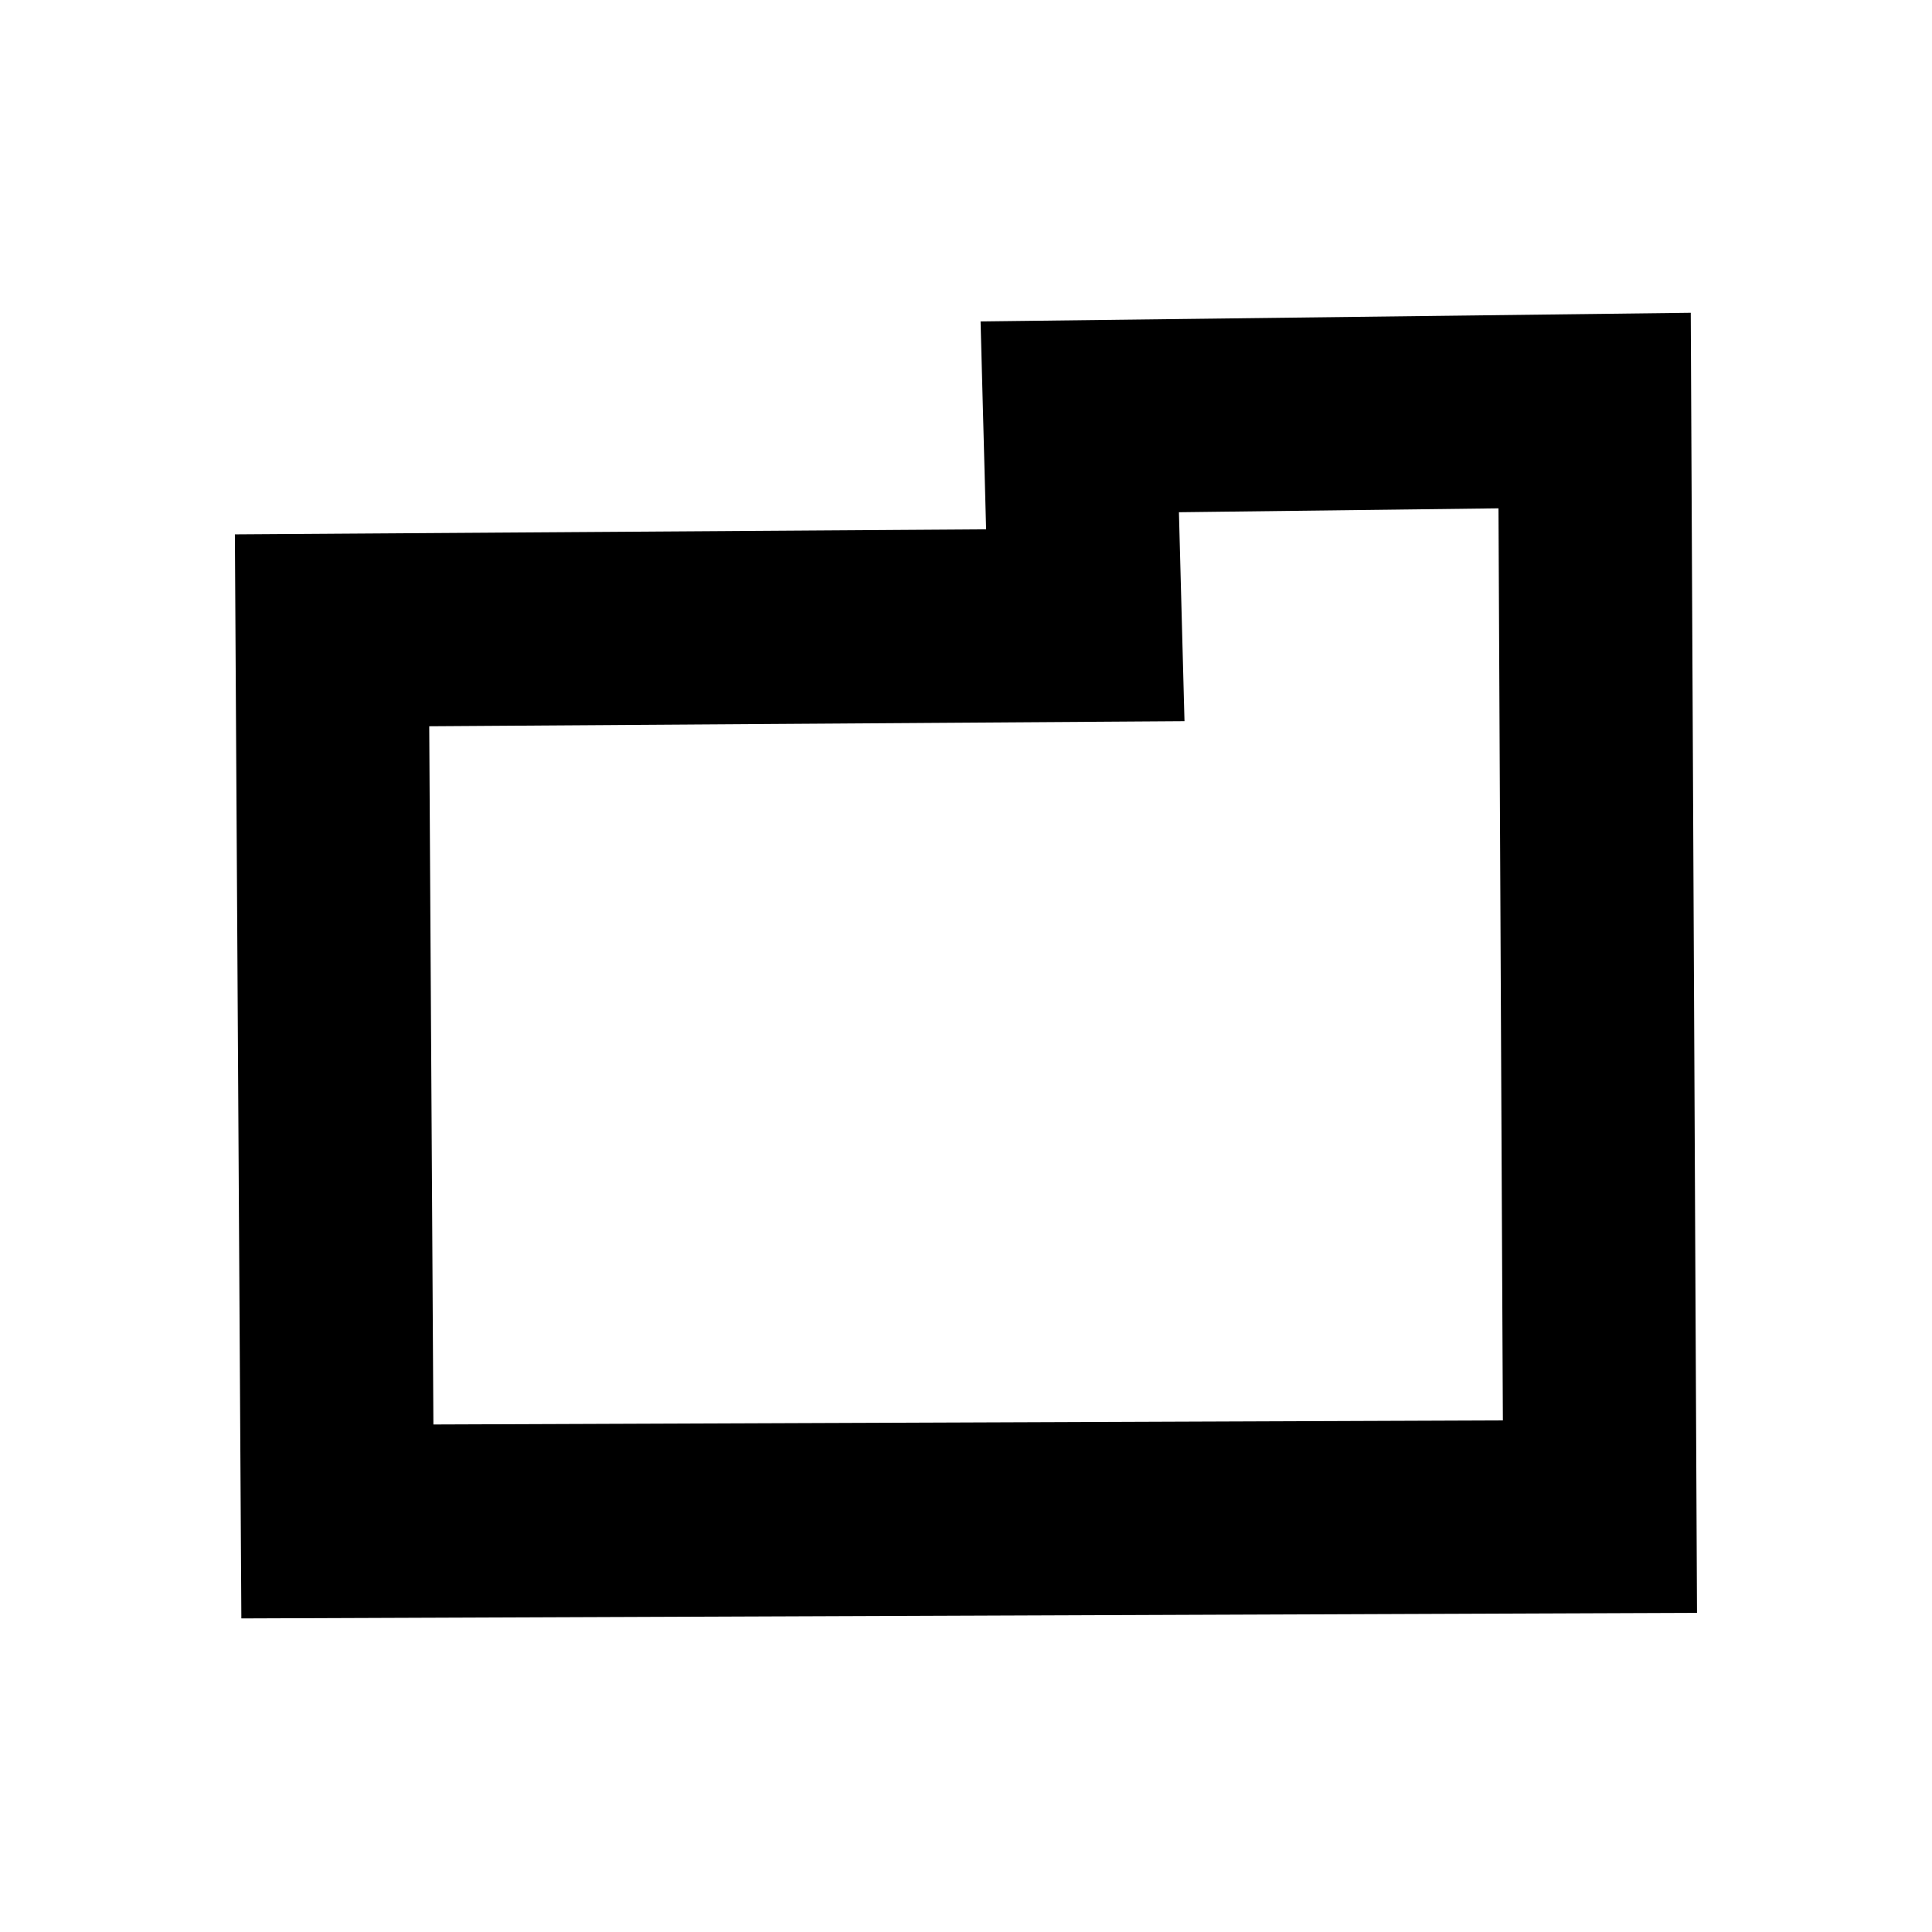
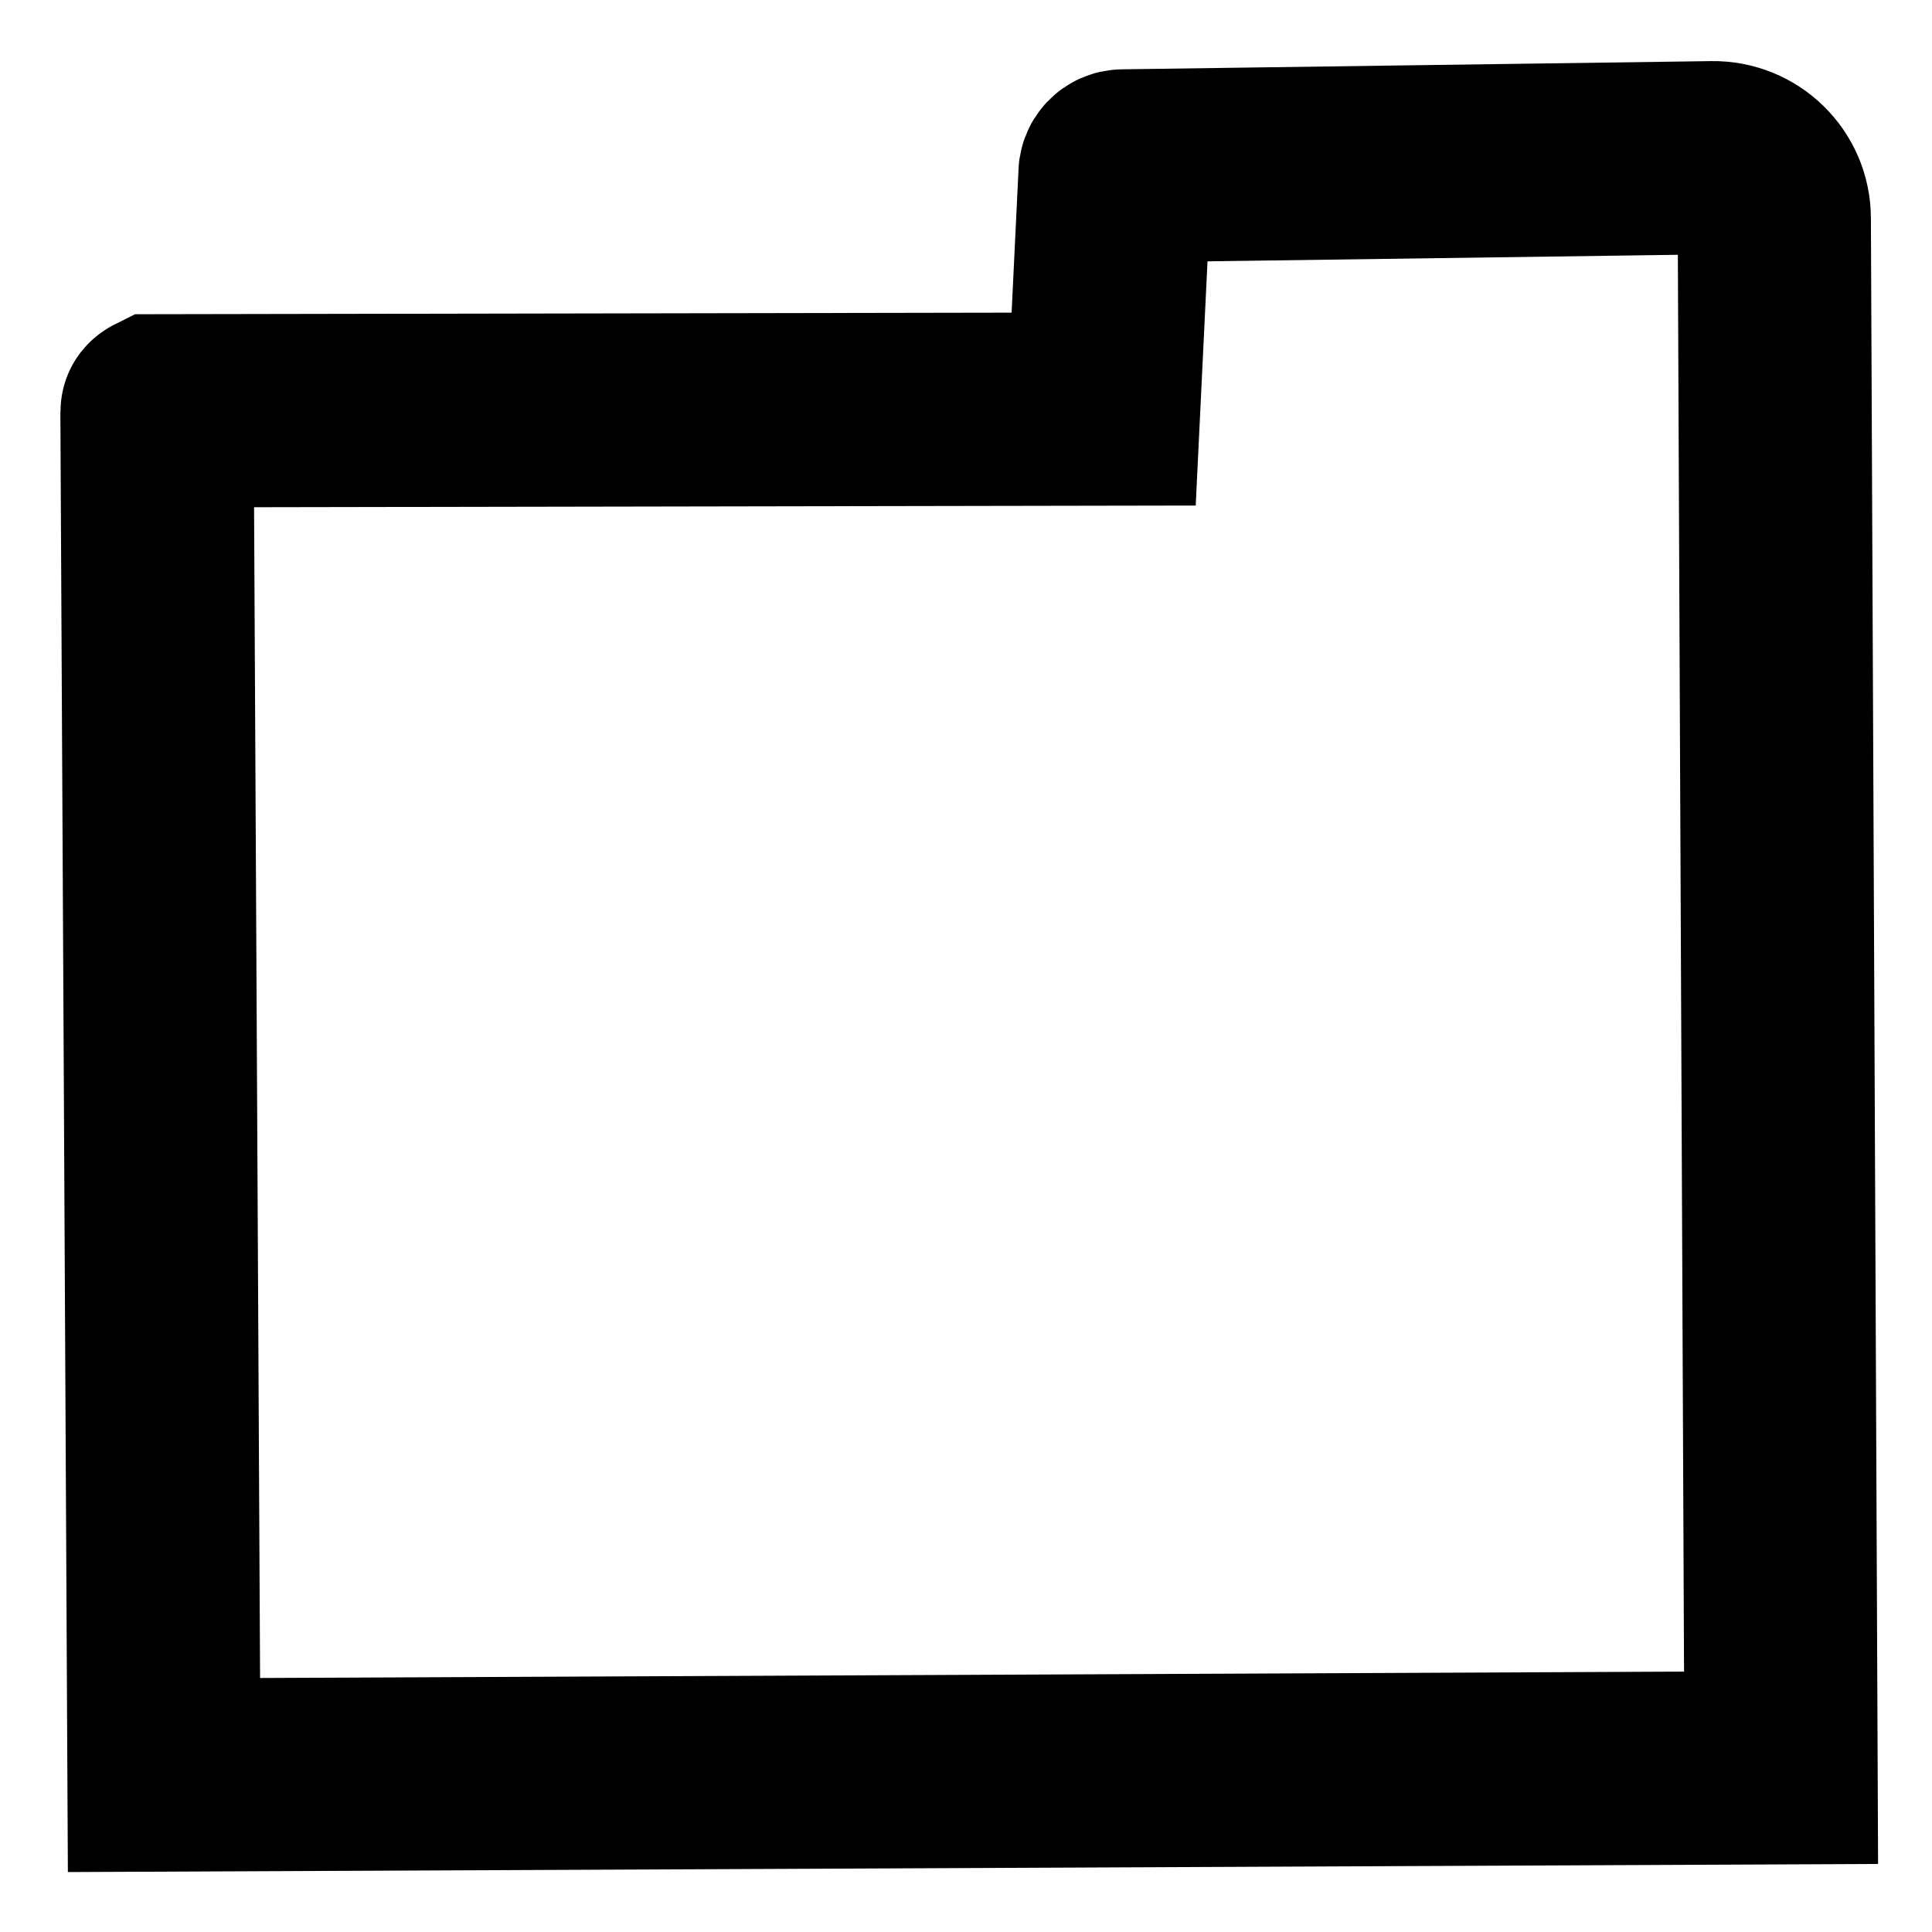
<svg xmlns="http://www.w3.org/2000/svg" id="Layer_3" viewBox="0 0 80 80">
  <defs>
    <style>.cls-1{fill:none;stroke:#000;stroke-miterlimit:10;stroke-width:8px;}</style>
  </defs>
-   <polygon class="cls-1" points="13.75 26.1 13.97 63 66.25 62.8 66.03 17 44.71 17.26 44.94 25.89 13.75 26.1" />
+   <path class="cls-1" d="M6.5,17.05l.29,56.45,66.96-.3-.28-64.15c0-1.41-1.16-2.54-2.56-2.52l-24.41.34c-.19,0-.34.16-.33.35l-.47,9.72-39.16.07s-.04.02-.04.04Z" />
</svg>
